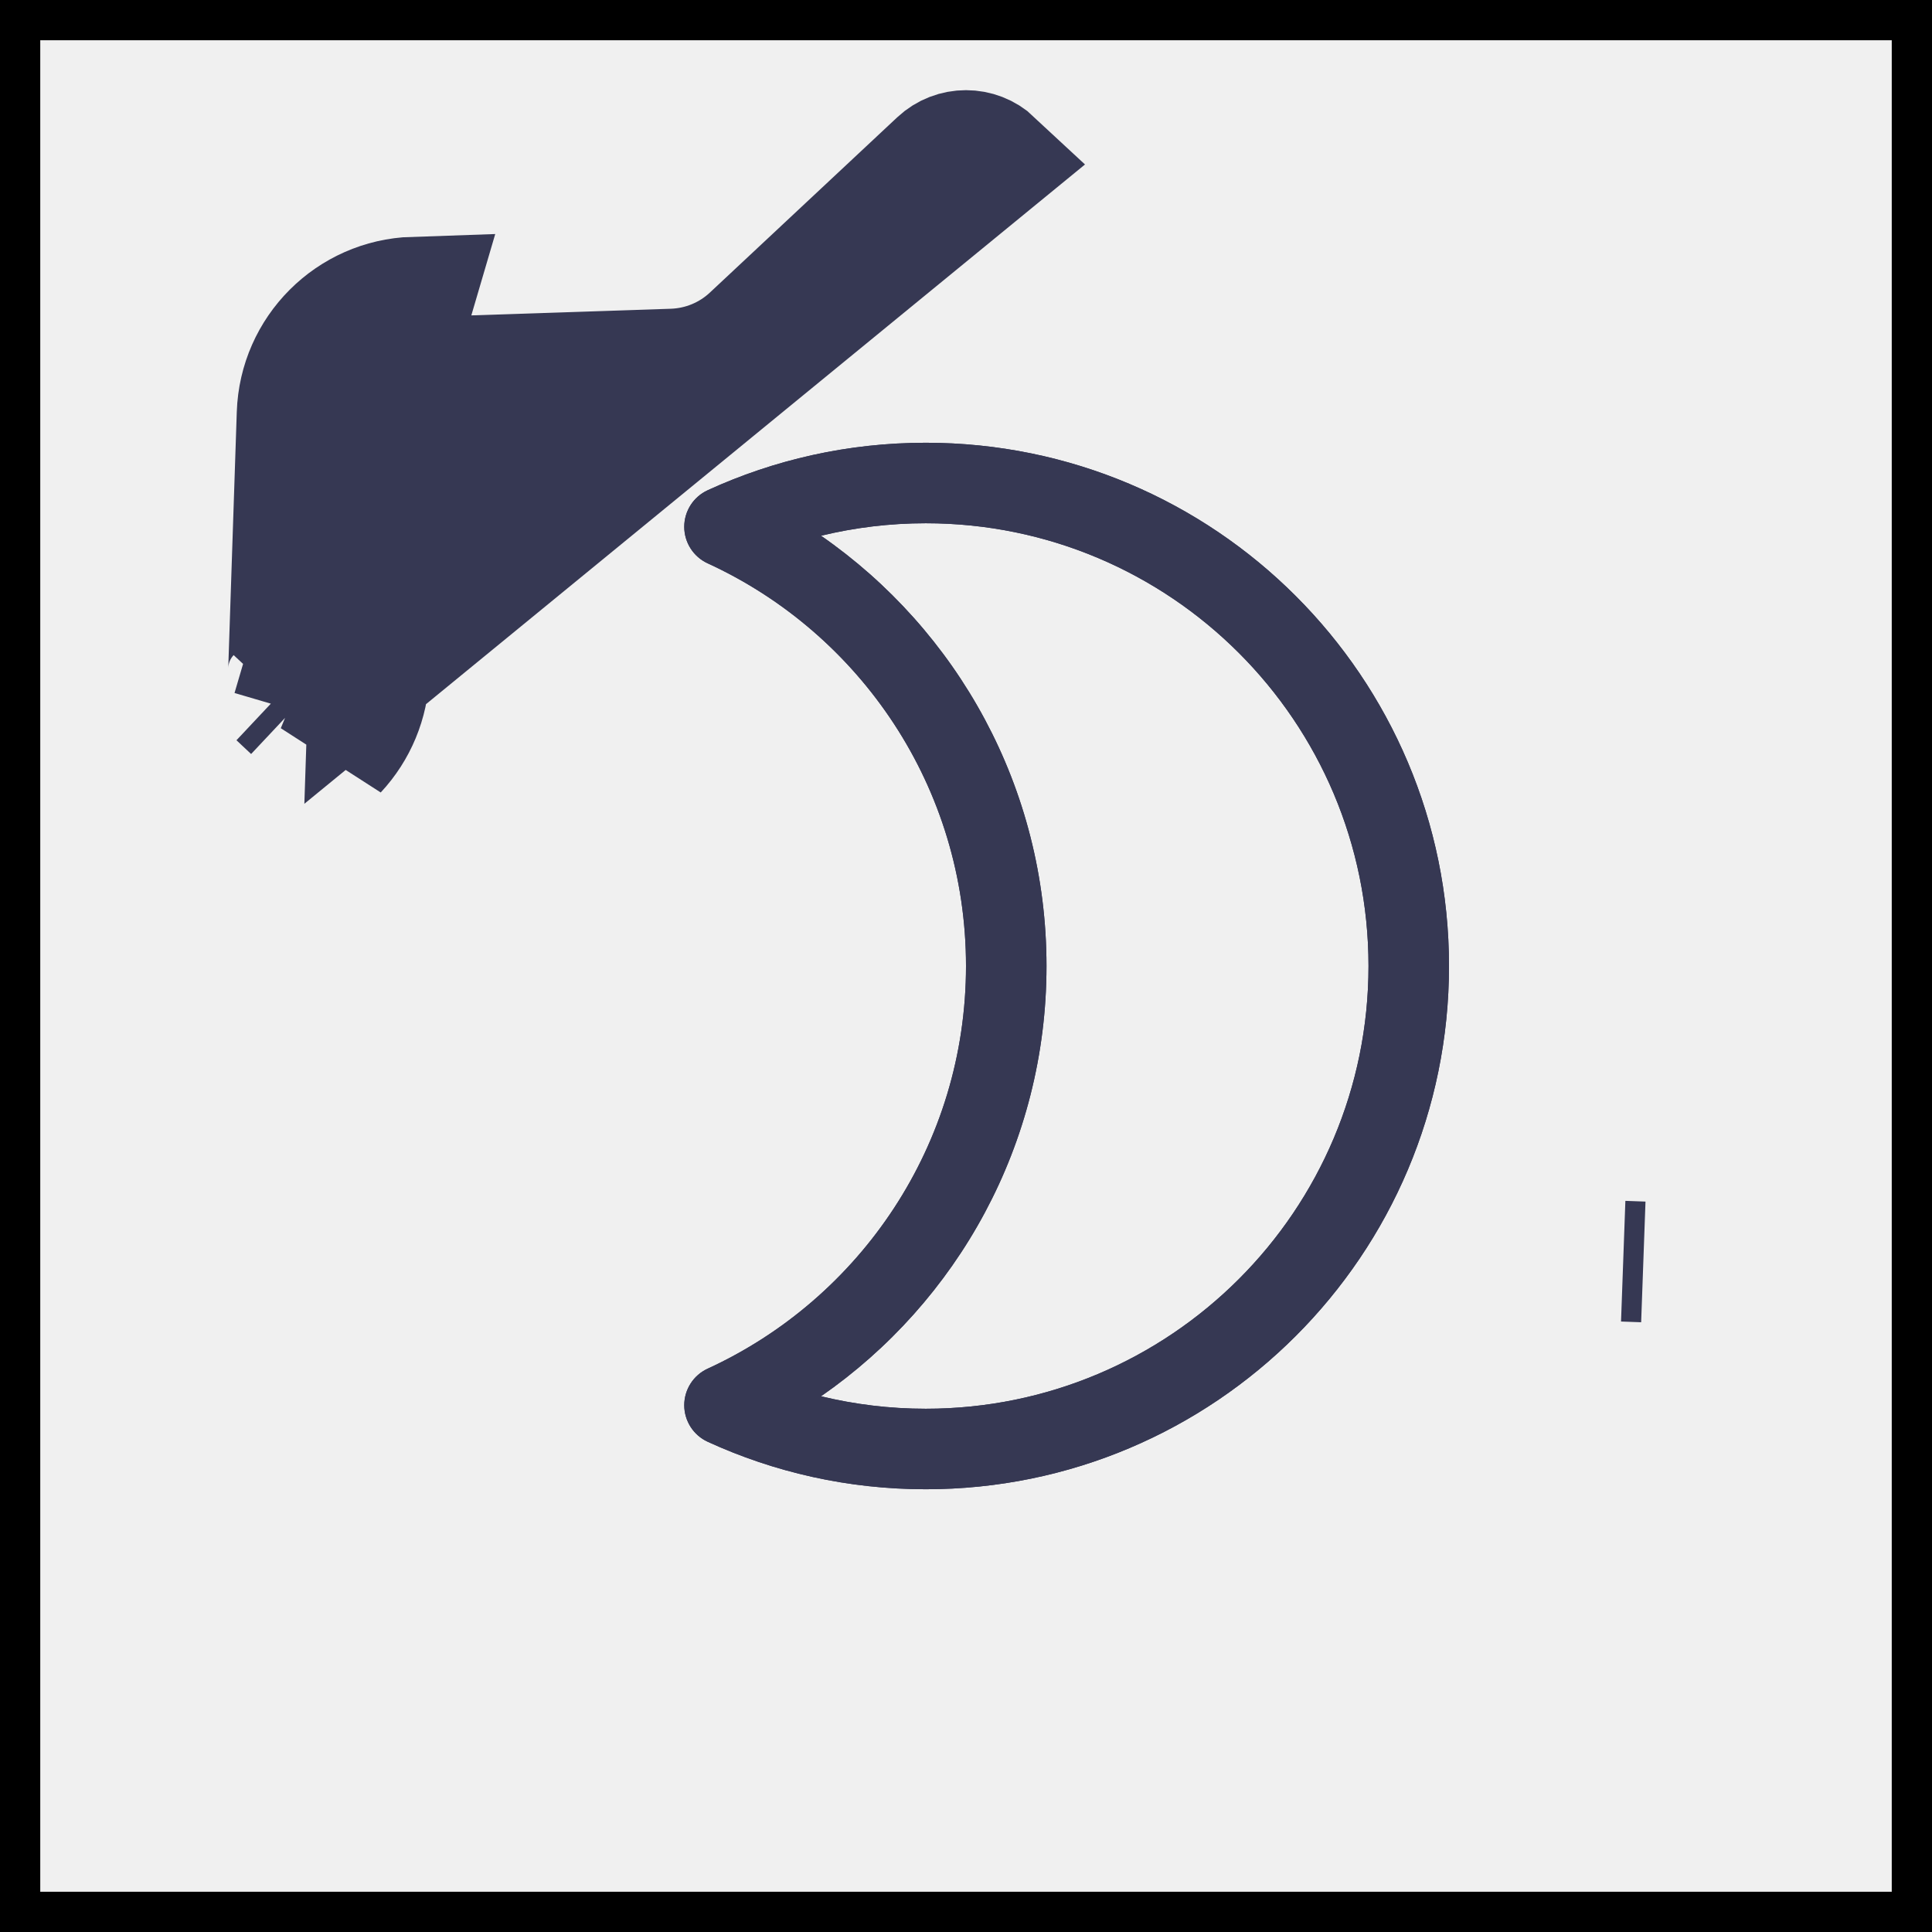
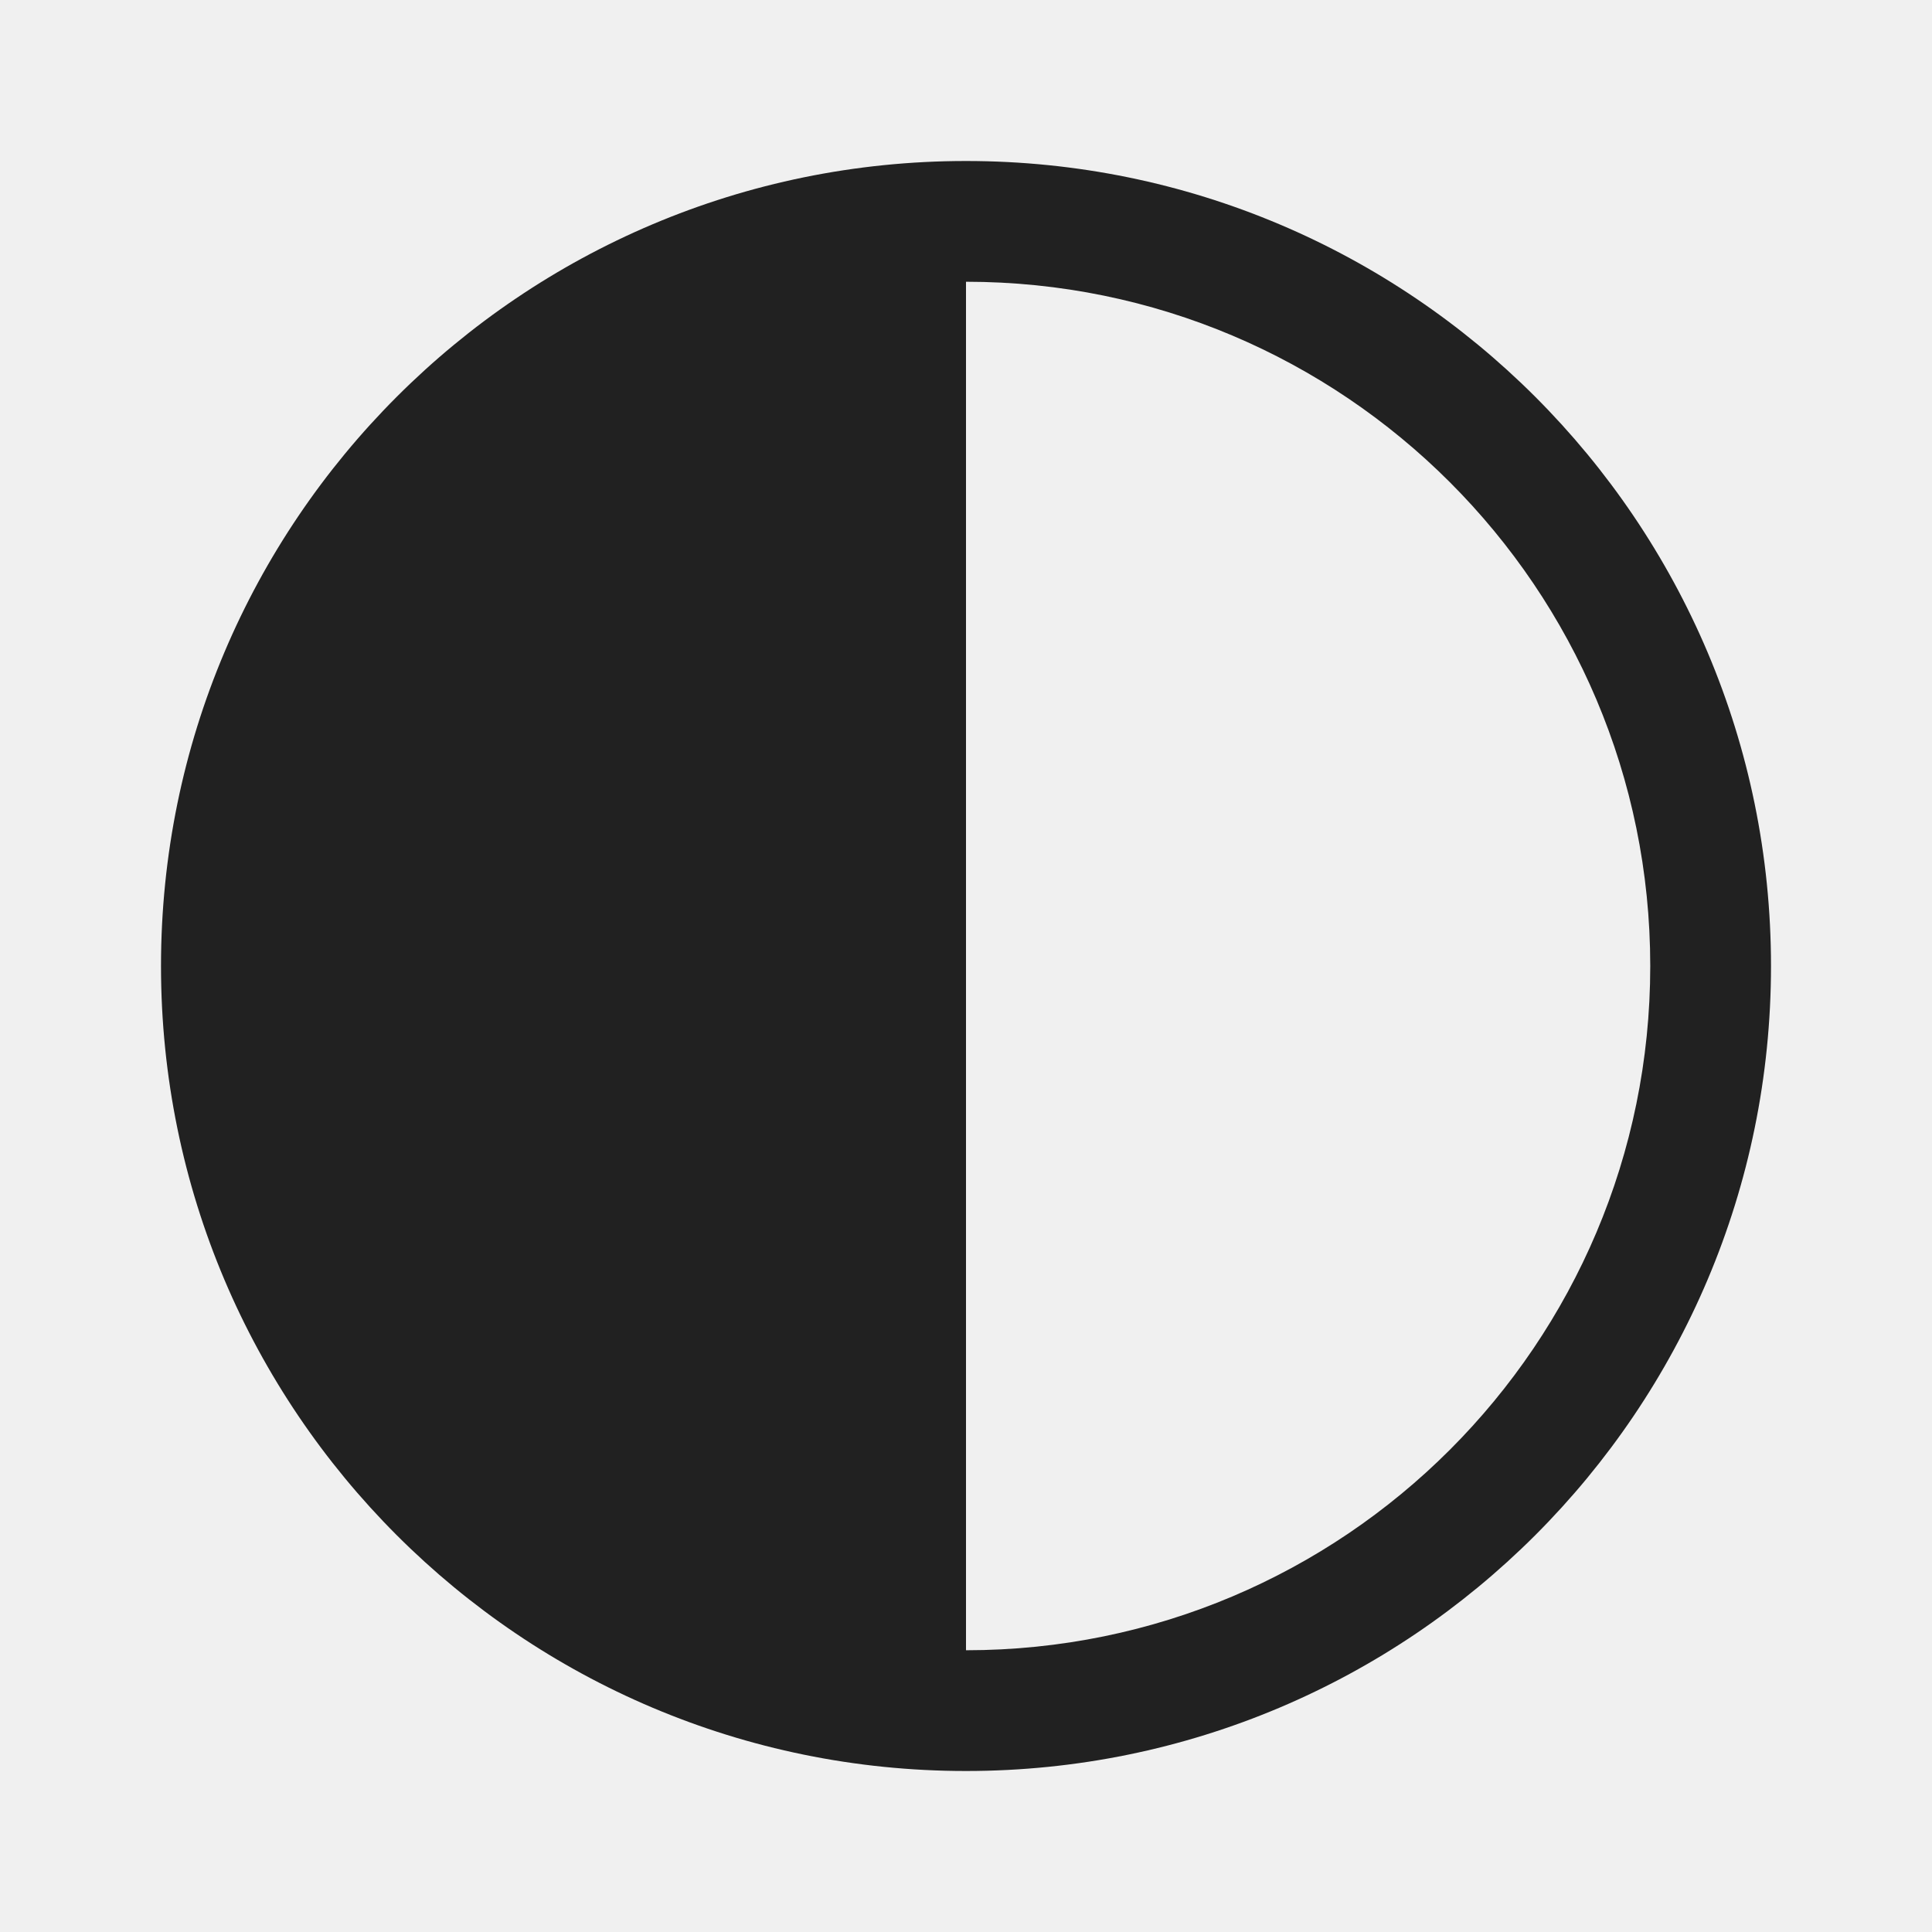
<svg xmlns="http://www.w3.org/2000/svg" width="24" height="24" viewBox="0 0 24 24" fill="none">
-   <path d="M3.633 8.82L3.451 8.649M3.633 8.82L5.14 3.691C4.351 3.717 3.717 4.351 3.691 5.141L3.585 8.324C3.581 8.445 3.533 8.561 3.451 8.649M3.633 8.82L3.451 8.649M3.633 8.82L3.451 8.649M4.585 8.357L4.69 5.174C4.699 4.911 4.91 4.699 5.173 4.691L8.357 4.585C8.72 4.573 9.067 4.43 9.332 4.181L11.658 2.005C11.85 1.825 12.149 1.825 12.341 2.005L4.585 8.357ZM4.585 8.357C4.573 8.721 4.429 9.067 4.181 9.333L4.585 8.357ZM12.512 1.822L12.341 2.004L12.512 1.822C12.512 1.822 12.512 1.822 12.512 1.822L12.512 1.822ZM20.414 15.676L20.164 15.667L20.414 15.676Z" fill="#363853" stroke="#363853" stroke-width="1.5" />
-   <mask id="path-3-inside-1_18_1475" fill="white">
-     <path fill-rule="evenodd" clip-rule="evenodd" d="M10.199 6.655C11.891 7.828 13 9.784 13 12C13 14.216 11.891 16.172 10.199 17.345C10.616 17.446 11.052 17.5 11.5 17.5C14.538 17.5 17 15.038 17 12C17 8.962 14.538 6.5 11.5 6.5C11.052 6.5 10.616 6.554 10.199 6.655ZM8.791 6.09C9.617 5.711 10.534 5.5 11.5 5.5C15.09 5.5 18 8.41 18 12C18 15.59 15.09 18.5 11.5 18.5C10.534 18.5 9.617 18.289 8.791 17.91C8.614 17.829 8.5 17.651 8.5 17.456C8.5 17.261 8.614 17.083 8.791 17.002C10.686 16.132 12 14.219 12 12C12 9.781 10.686 7.868 8.791 6.998C8.614 6.917 8.5 6.739 8.5 6.544C8.5 6.349 8.614 6.171 8.791 6.09Z" />
-   </mask>
-   <path fill-rule="evenodd" clip-rule="evenodd" d="M10.199 6.655C11.891 7.828 13 9.784 13 12C13 14.216 11.891 16.172 10.199 17.345C10.616 17.446 11.052 17.5 11.5 17.5C14.538 17.5 17 15.038 17 12C17 8.962 14.538 6.5 11.5 6.5C11.052 6.5 10.616 6.554 10.199 6.655ZM8.791 6.09C9.617 5.711 10.534 5.5 11.5 5.5C15.09 5.5 18 8.41 18 12C18 15.59 15.09 18.5 11.5 18.5C10.534 18.5 9.617 18.289 8.791 17.91C8.614 17.829 8.5 17.651 8.5 17.456C8.5 17.261 8.614 17.083 8.791 17.002C10.686 16.132 12 14.219 12 12C12 9.781 10.686 7.868 8.791 6.998C8.614 6.917 8.5 6.739 8.5 6.544C8.5 6.349 8.614 6.171 8.791 6.09Z" fill="#363853" />
-   <path d="M10.199 6.655L9.846 5.197L6.599 5.984L9.344 7.887L10.199 6.655ZM10.199 17.345L9.344 16.113L6.599 18.016L9.846 18.803L10.199 17.345ZM8.791 6.09L9.417 7.453L9.417 7.453L8.791 6.09ZM8.791 17.91L9.417 16.547L9.417 16.547L8.791 17.91ZM8.791 17.002L9.417 18.365L9.417 18.365L8.791 17.002ZM8.791 6.998L8.166 8.362L8.166 8.362L8.791 6.998ZM9.344 7.887C10.65 8.792 11.5 10.297 11.5 12H14.5C14.5 9.271 13.133 6.863 11.054 5.422L9.344 7.887ZM11.5 12C11.5 13.703 10.65 15.208 9.344 16.113L11.054 18.578C13.133 17.137 14.5 14.729 14.5 12H11.5ZM9.846 18.803C10.377 18.932 10.932 19 11.5 19V16C11.171 16 10.854 15.961 10.552 15.888L9.846 18.803ZM11.5 19C15.366 19 18.5 15.866 18.5 12H15.5C15.5 14.209 13.709 16 11.5 16V19ZM18.5 12C18.5 8.134 15.366 5 11.5 5V8C13.709 8 15.5 9.791 15.5 12H18.5ZM11.5 5C10.932 5 10.377 5.068 9.846 5.197L10.553 8.112C10.854 8.039 11.171 8 11.5 8V5ZM9.417 7.453C10.05 7.162 10.755 7 11.5 7V4C10.314 4 9.183 4.259 8.166 4.726L9.417 7.453ZM11.5 7C14.261 7 16.5 9.239 16.5 12H19.5C19.5 7.582 15.918 4 11.5 4V7ZM16.5 12C16.5 14.761 14.261 17 11.5 17V20C15.918 20 19.5 16.418 19.5 12H16.5ZM11.5 17C10.755 17 10.05 16.838 9.417 16.547L8.166 19.274C9.183 19.741 10.314 20 11.5 20V17ZM9.417 16.547C9.772 16.71 10 17.065 10 17.456H7C7 18.238 7.455 18.948 8.166 19.274L9.417 16.547ZM10 17.456C10 17.847 9.772 18.202 9.417 18.365L8.166 15.638C7.455 15.964 7 16.674 7 17.456H10ZM9.417 18.365C11.825 17.26 13.5 14.826 13.5 12H10.5C10.5 13.611 9.547 15.004 8.166 15.638L9.417 18.365ZM13.5 12C13.5 9.174 11.825 6.74 9.417 5.635L8.166 8.362C9.547 8.996 10.5 10.388 10.5 12H13.5ZM9.417 5.635C9.772 5.798 10 6.153 10 6.544H7C7 7.326 7.455 8.036 8.166 8.362L9.417 5.635ZM10 6.544C10 6.935 9.772 7.29 9.417 7.453L8.166 4.726C7.455 5.052 7 5.762 7 6.544H10Z" fill="#363853" mask="url(#path-3-inside-1_18_1475)" />
-   <rect width="24" height="24" stroke="black" />
+   <path d="M12 22C17.523 22 22 17.523 22 12C22 6.477 17.523 2 12 2C6.477 2 2 6.477 2 12C2 17.523 6.477 22 12 22ZM12 20.5V3.5C16.694 3.5 20.5 7.306 20.5 12C20.5 16.694 16.694 20.5 12 20.5Z" fill="#212121" />
</svg>
